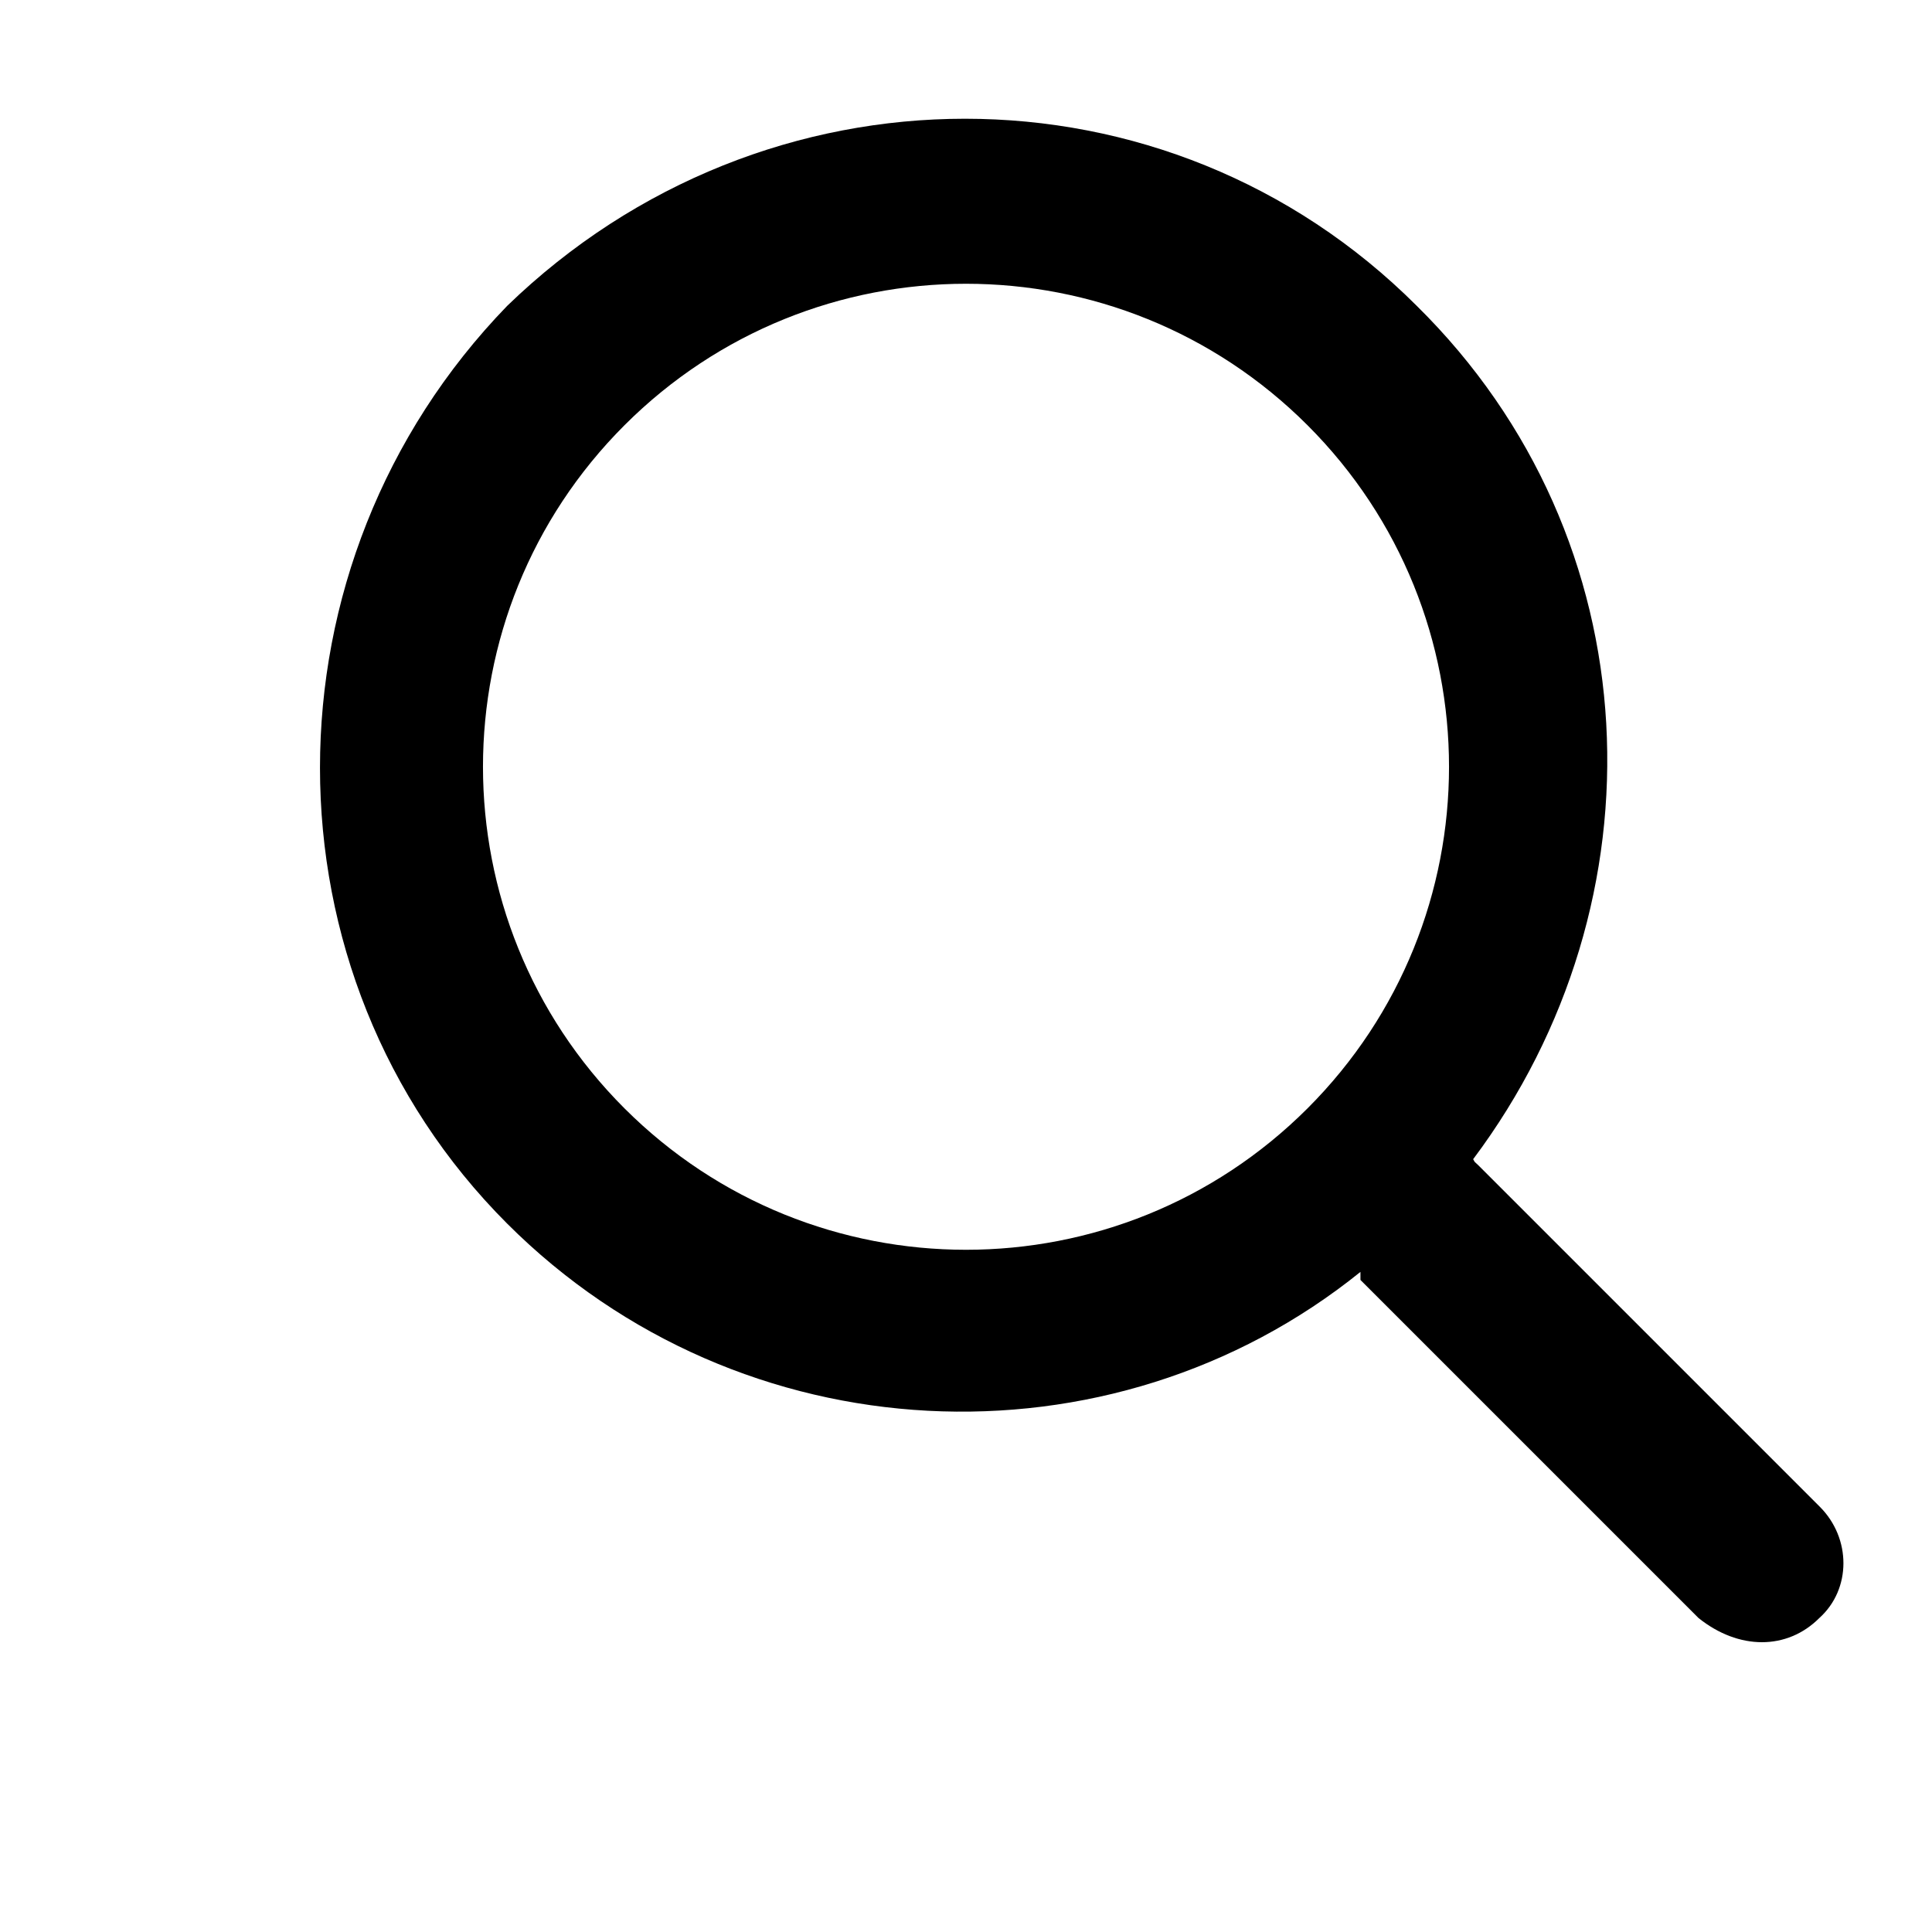
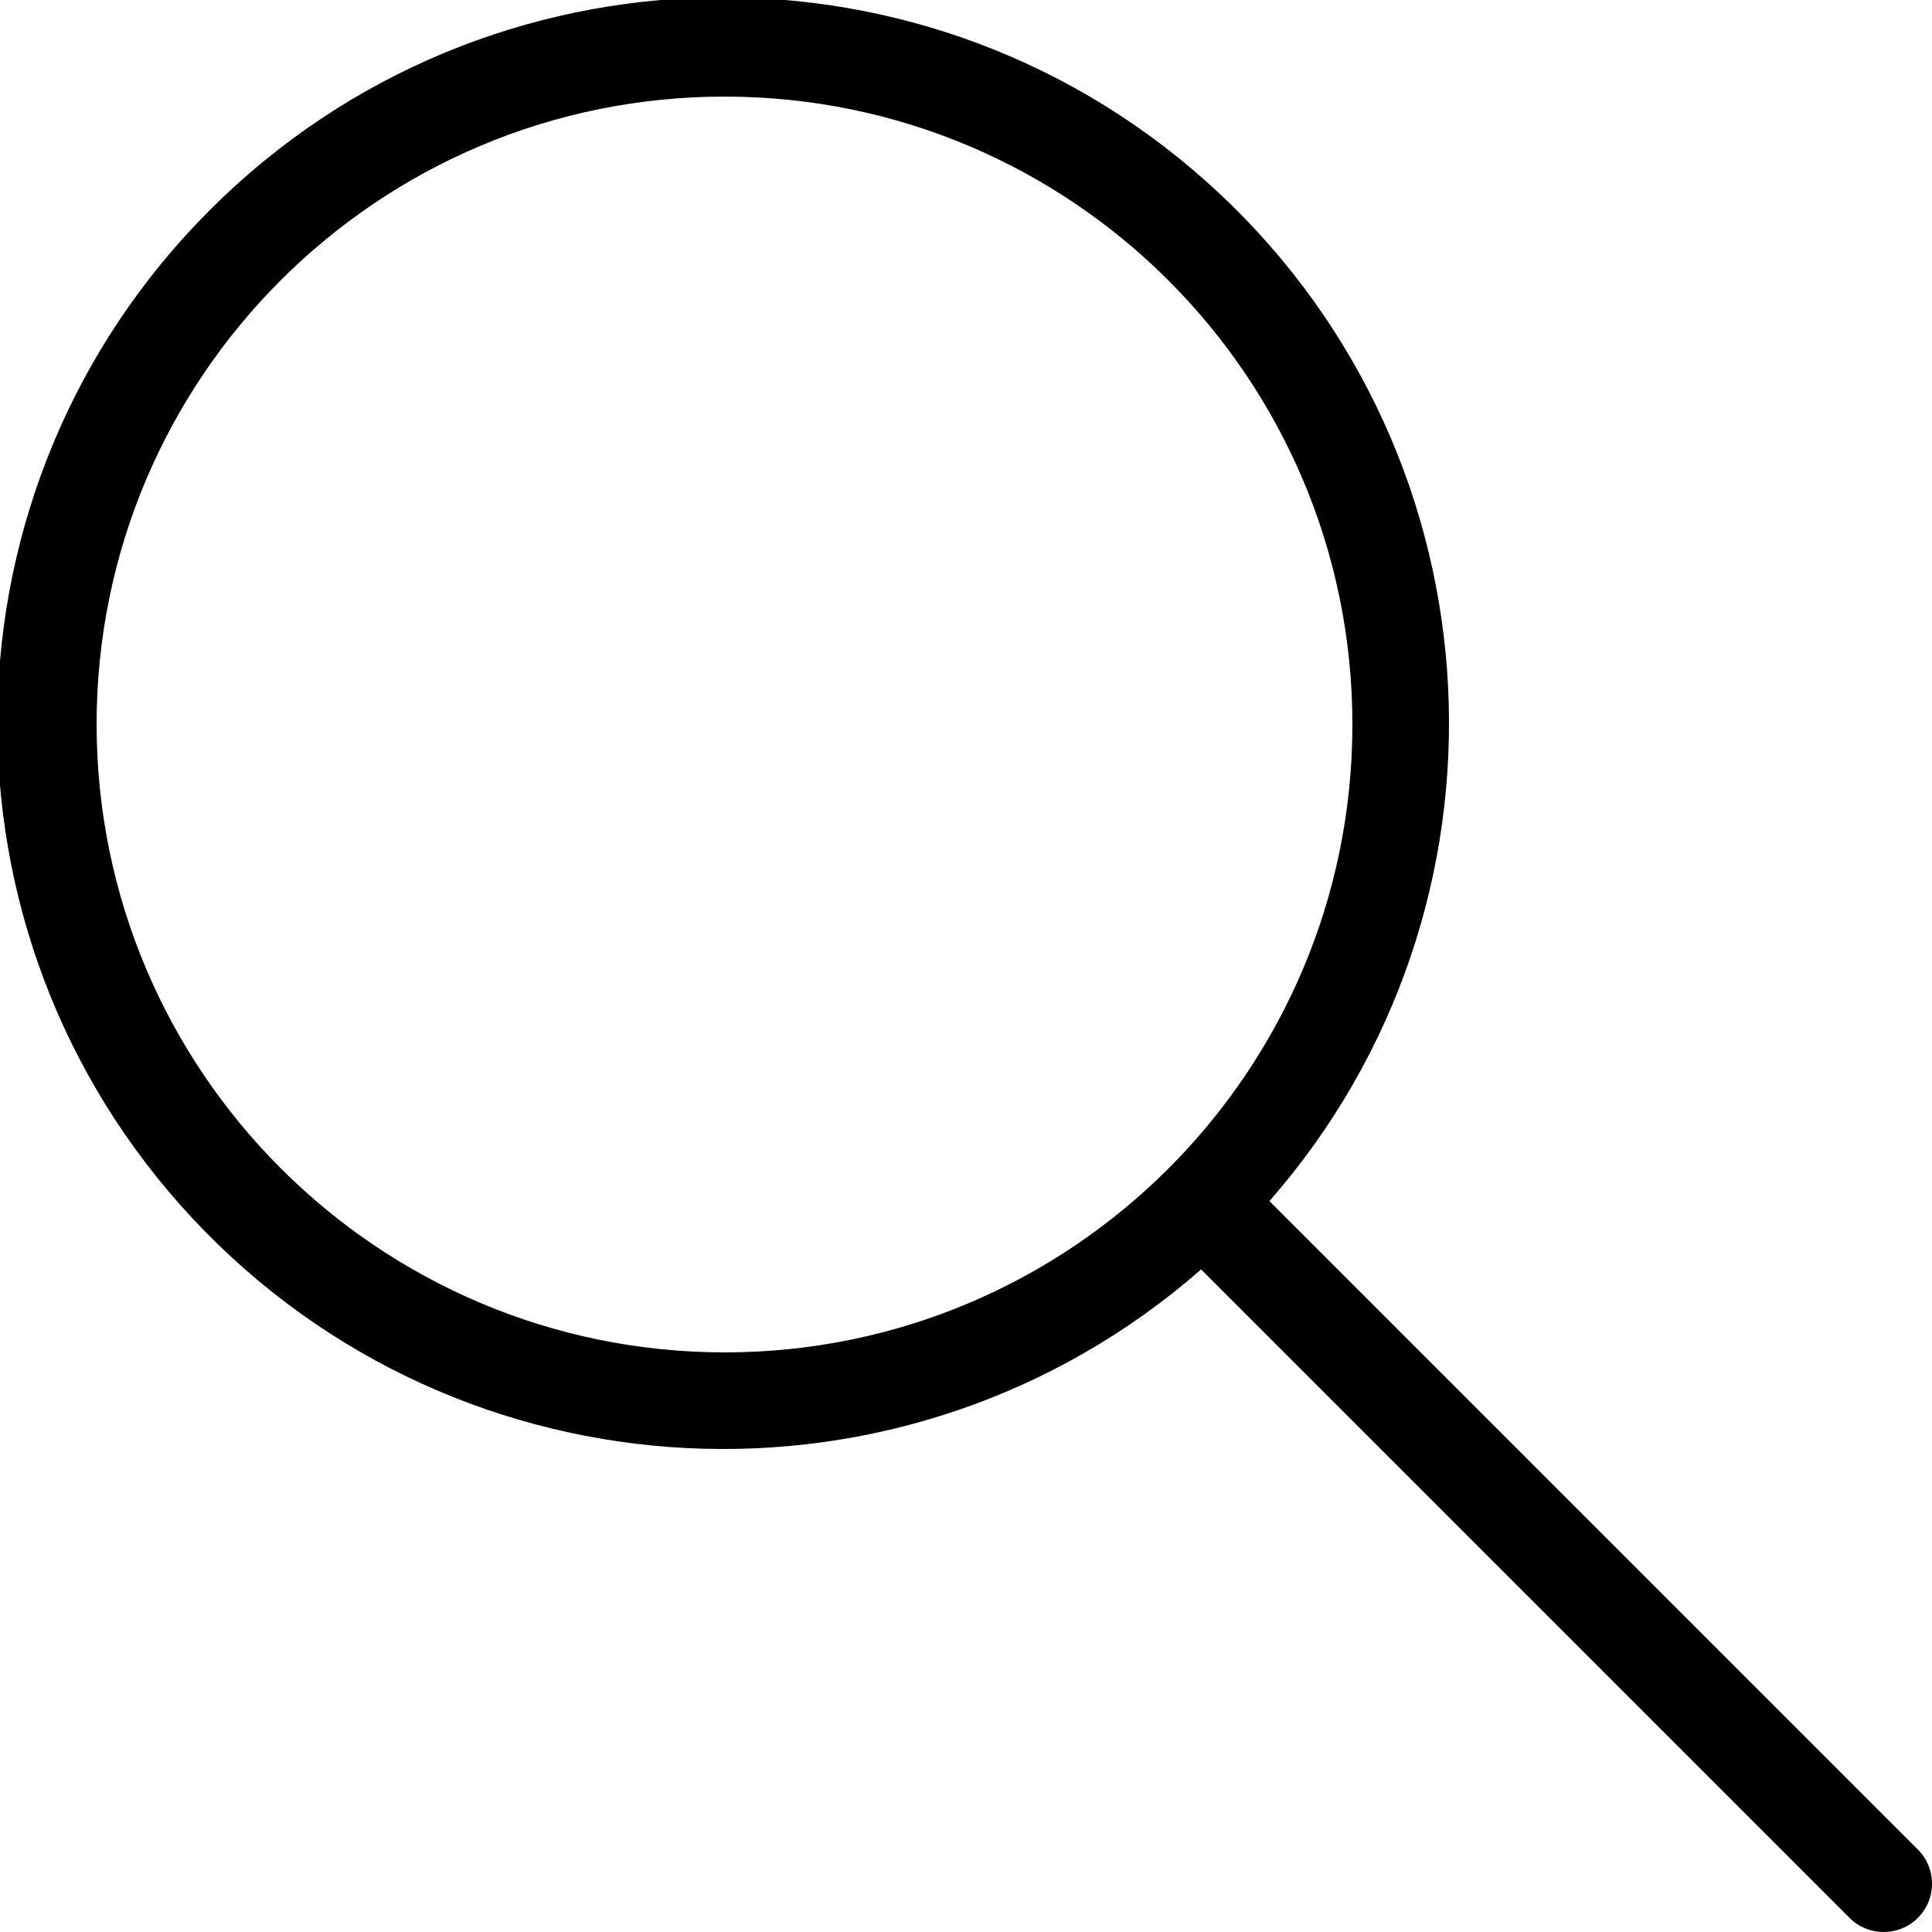
- <svg xmlns="http://www.w3.org/2000/svg" width="24" height="24" viewBox="0 0 24 24" fill="none">
-   <path fill-rule="evenodd" clip-rule="evenodd" d="M18.3 14.4C20.7 11.2 20.542 6.7 17.6 3.8C14.5 0.7 9.5 0.7 6.3 3.8C3.2 7 3.2 12.1 6.3 15.2C9.2 18.1 13.8 18.3 16.9 15.8C16.9 15.9 16.9 15.9 16.9 15.9L21.1 20.1C21.6 20.5 22.2 20.5 22.6 20.1C23 19.741 22.997 19.108 22.607 18.718L18.364 14.475C18.349 14.46 18.334 14.446 18.319 14.433ZM16.243 5.283C18.586 7.626 18.586 11.425 16.243 13.768C13.899 16.111 10.101 16.111 7.757 13.768C5.414 11.425 5.414 7.626 7.757 5.283C10.101 2.939 13.899 2.939 16.243 5.283Z" fill="currentColor" />
+ <svg xmlns="http://www.w3.org/2000/svg" viewBox="0 0 160 160">
+   <path d="m158.83 153.17-53.7-53.7a60.11 60.11 0 1 0-5.66 5.66l53.7 53.7a4 4 0 0 0 5.66-5.66zM8 60a52 52 0 1 1 52 52A52.06 52.06 0 0 1 8 60z" />
</svg>
